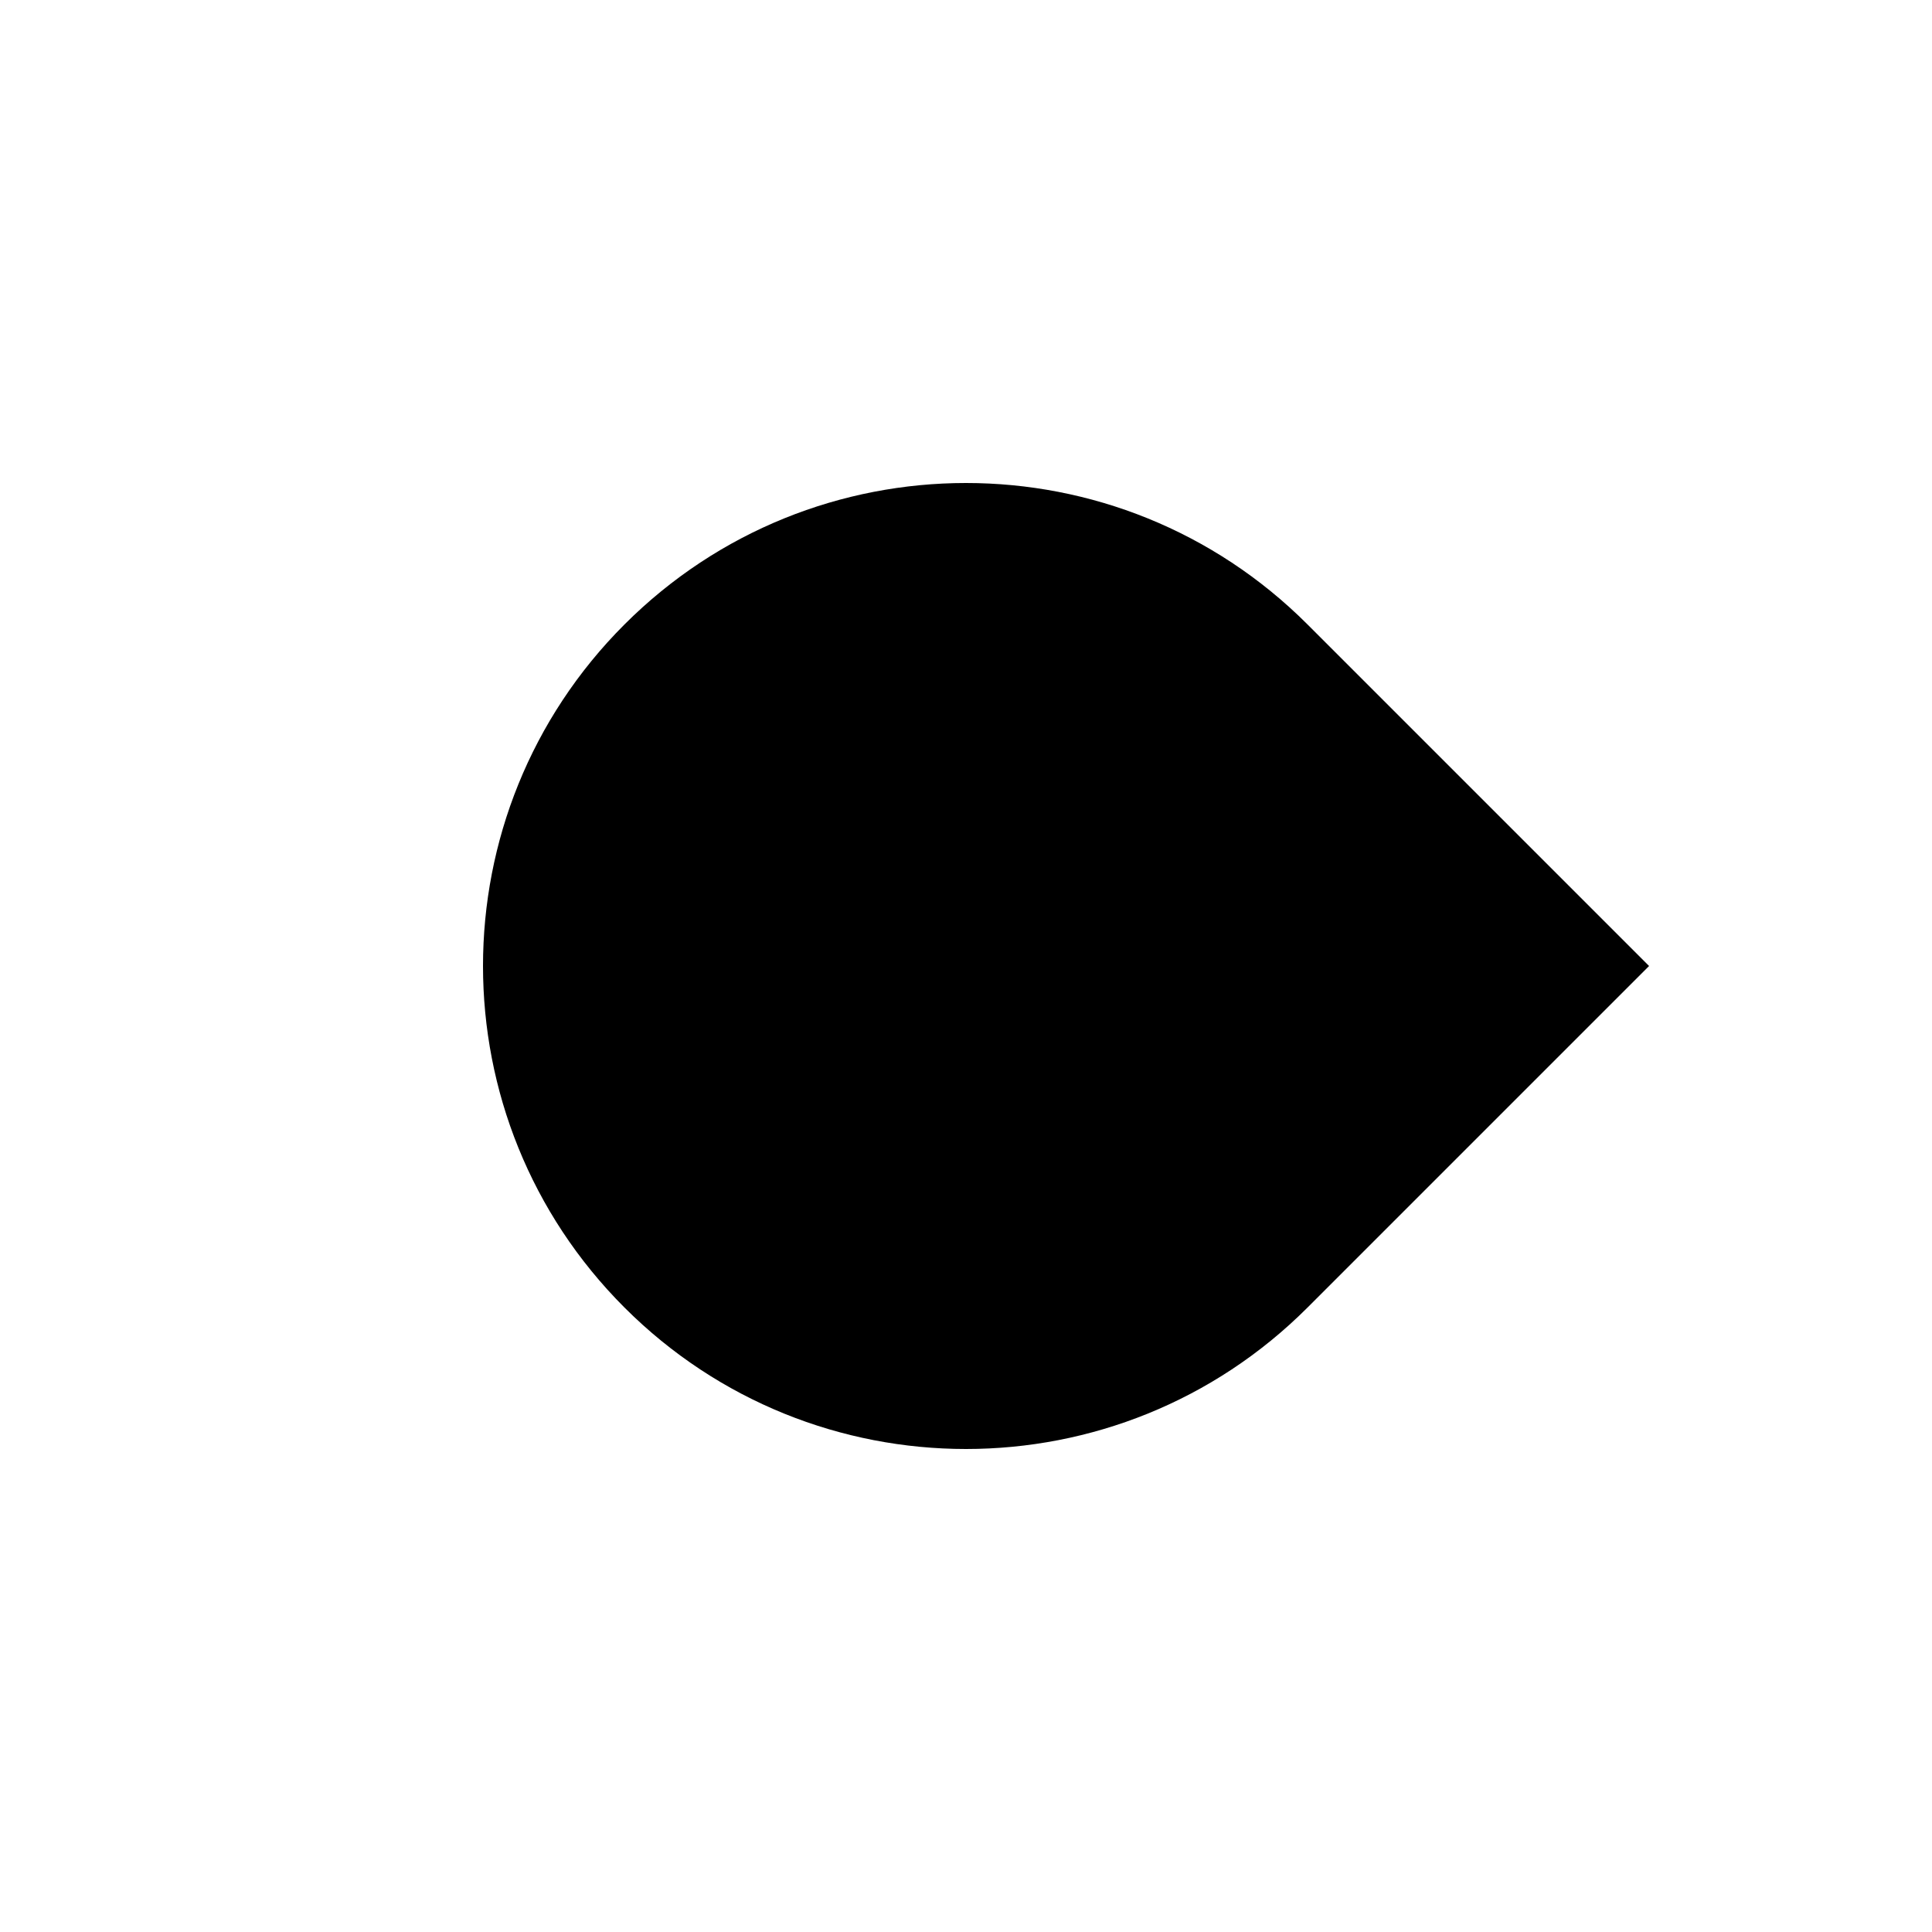
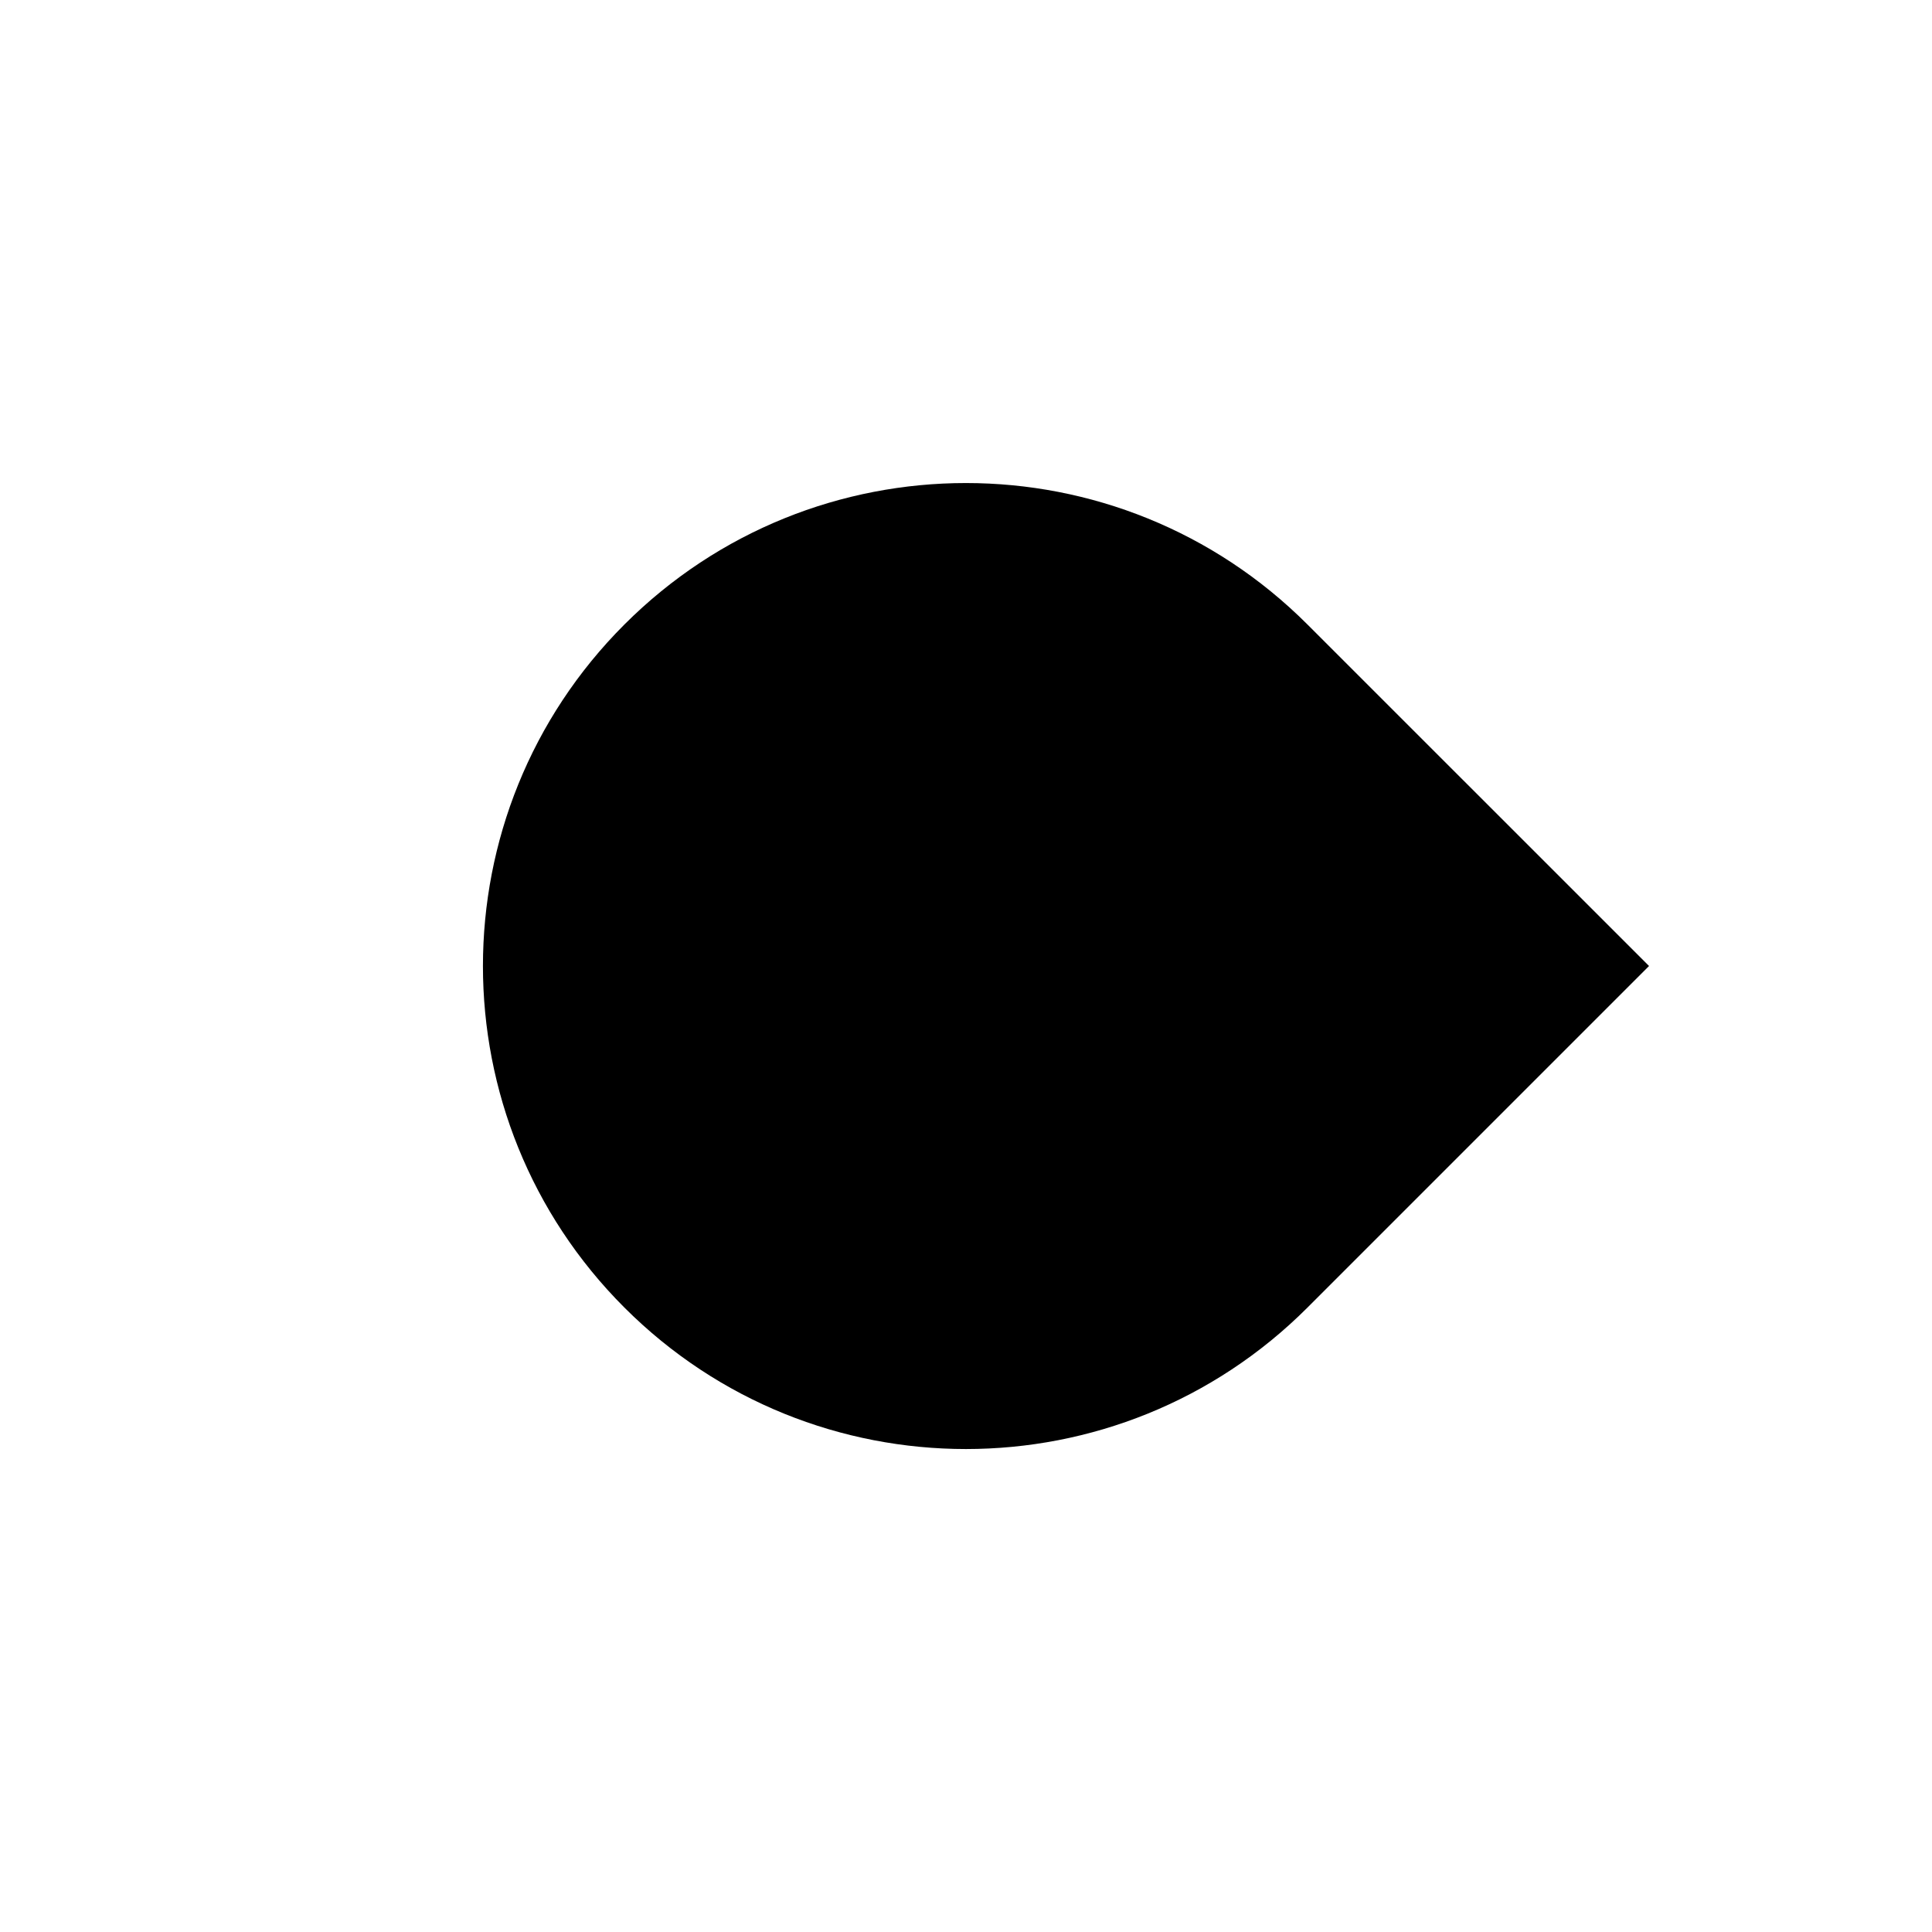
- <svg xmlns="http://www.w3.org/2000/svg" xmlns:xlink="http://www.w3.org/1999/xlink" width="24" height="24" version="1.1" viewBox="0 0 24 24">
-   <defs>
+ <svg xmlns="http://www.w3.org/2000/svg" xmlns:xlink="http://www.w3.org/1999/xlink" width="24" height="24" version="1.1" viewBox="0 0 24 24" id="svg17">
+   <defs id="defs6">
    <linearGradient id="color-primary-dark">
-       <stop stop-color="#1A73E8" offset="1" />
+       <stop stop-color="#1A73E8" offset="1" id="stop2" />
    </linearGradient>
    <linearGradient id="a" x2="24" gradientUnits="userSpaceOnUse" xlink:href="#color-primary-dark" />
  </defs>
-   <g id="scale-vert-marks-after-slider">
-     <g fill="url(#a)">
-       <g transform="rotate(90,12,12)">
-         <rect width="24" height="24" fill="none" />
-         <path transform="rotate(45,12,12)" d="m6 6h6a6 6 0 1 1-6 6z" fill="#000" />
-       </g>
-     </g>
-   </g>
+   <path d="m 20.485,12 -4.243,4.243 a 6,6 0 1 1 0,-8.485 z" fill="#000000" id="path10" />
</svg>
